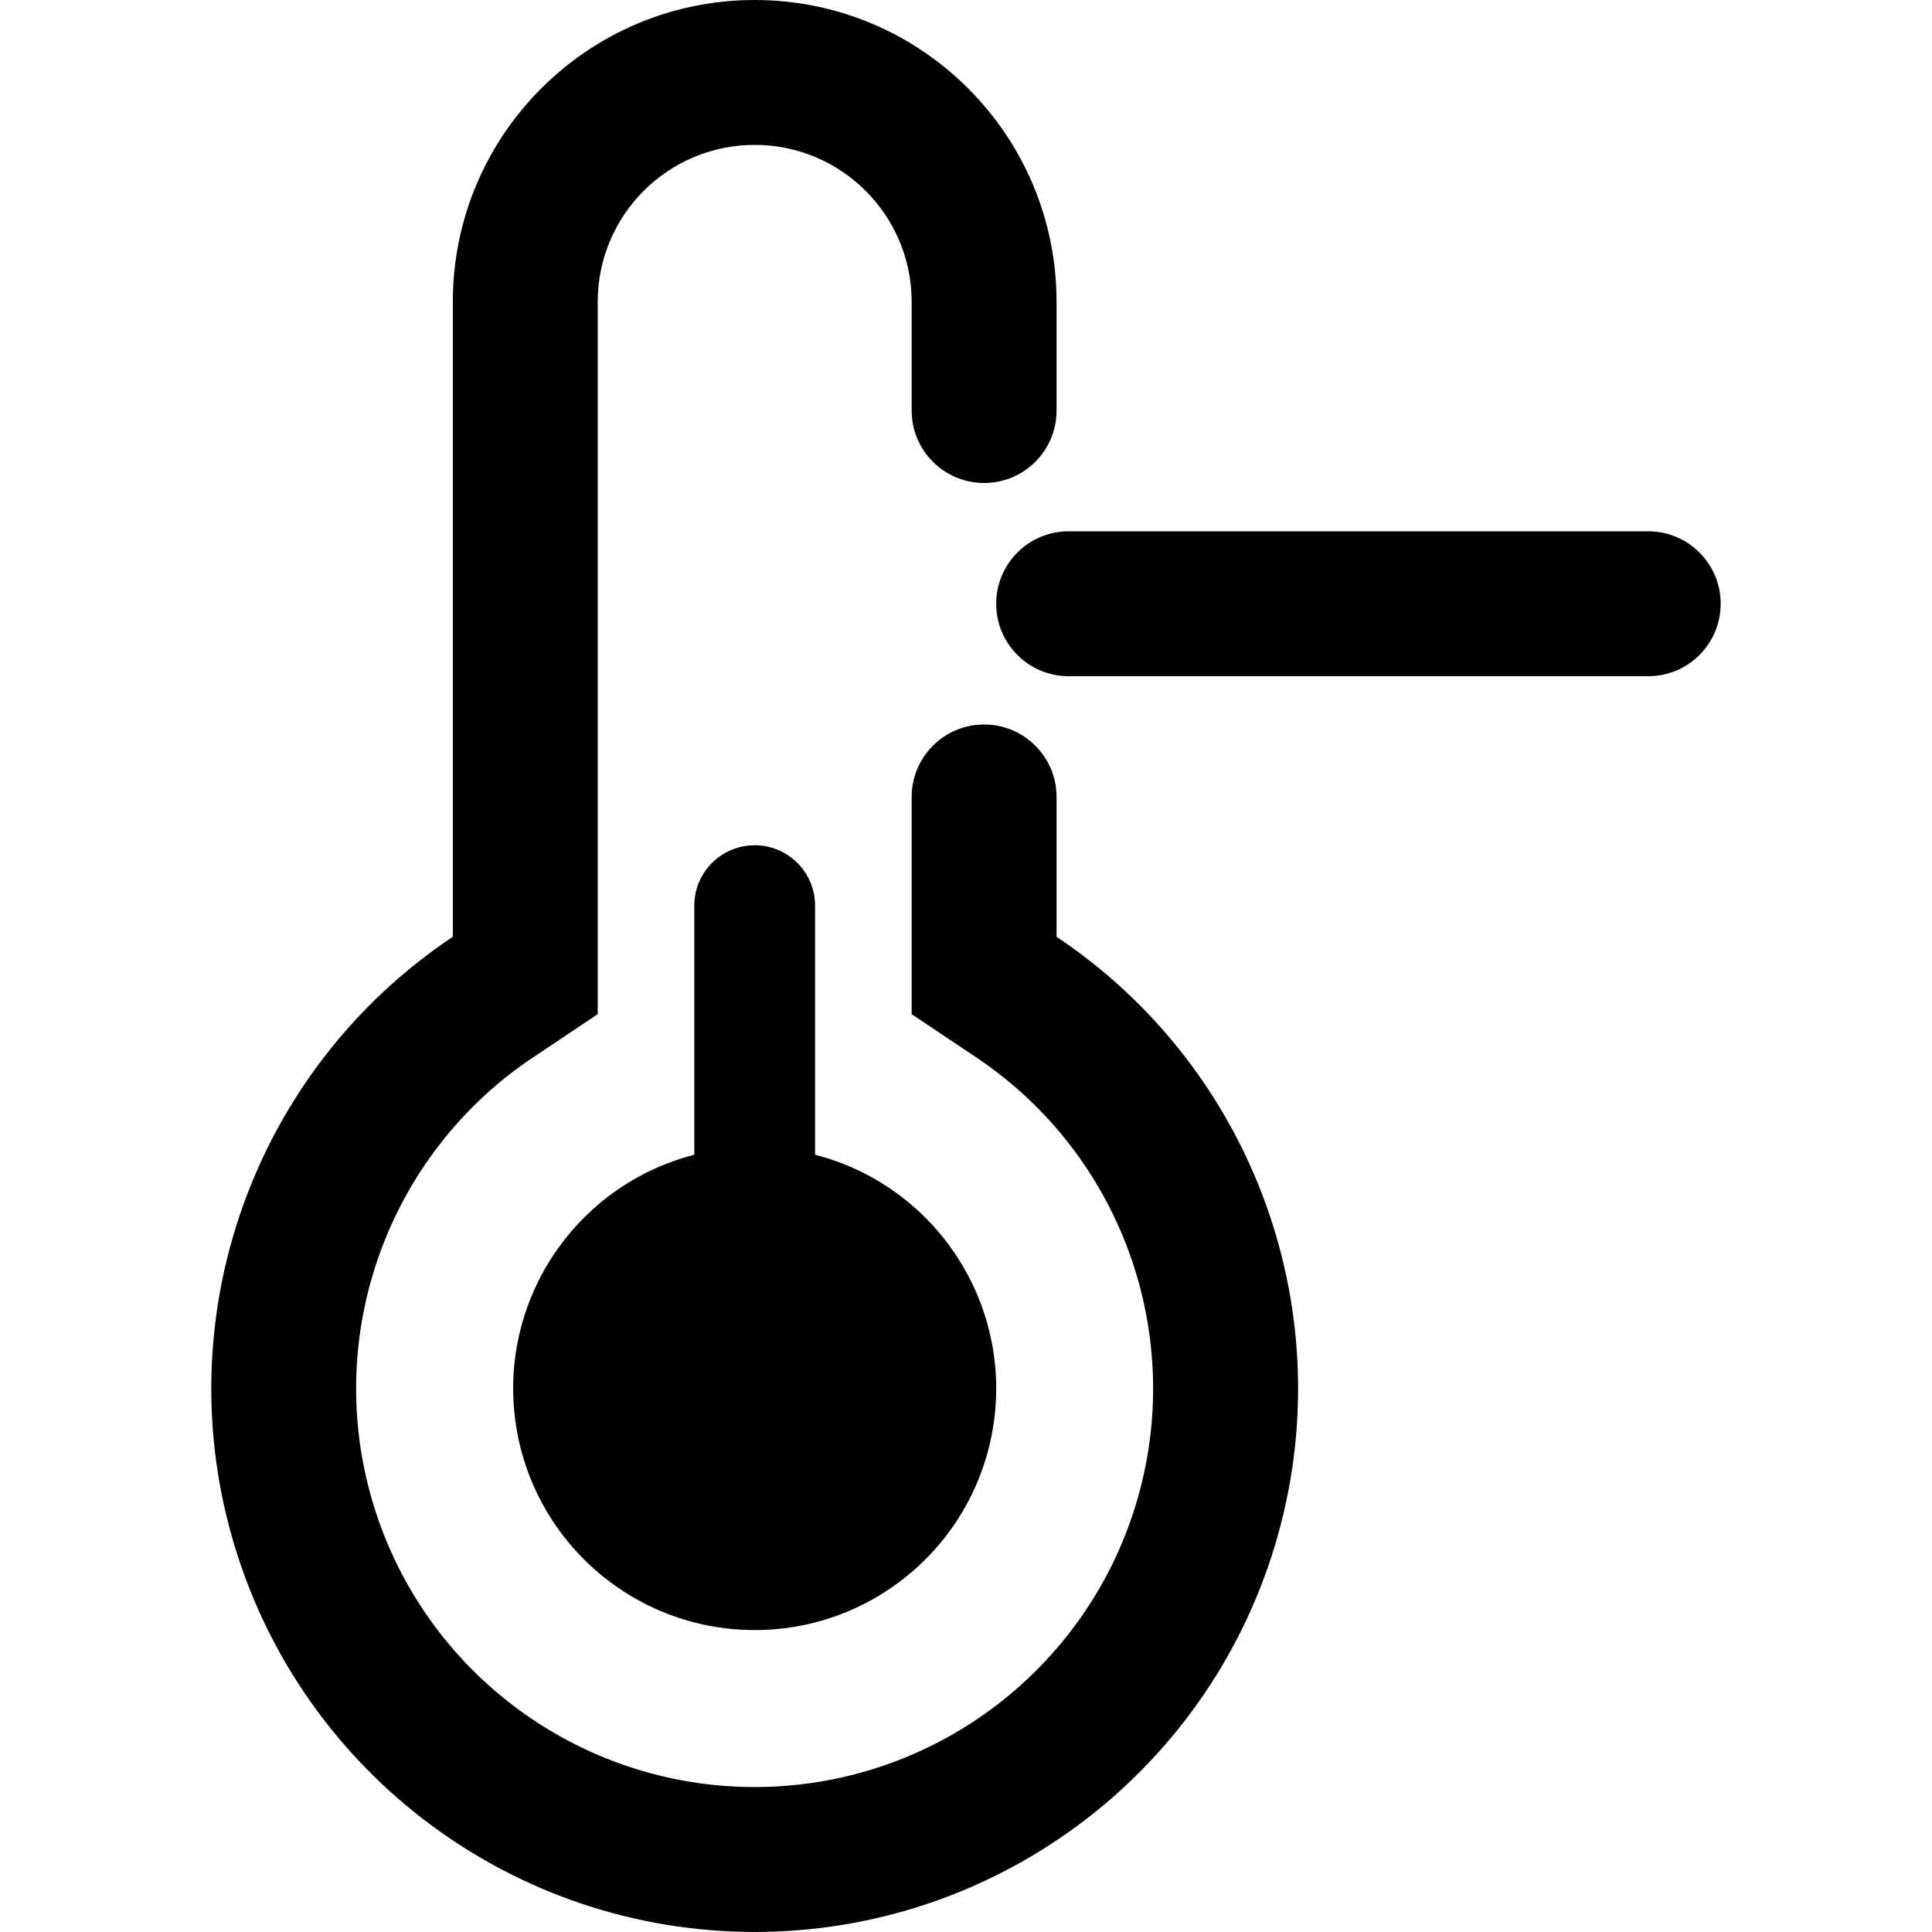
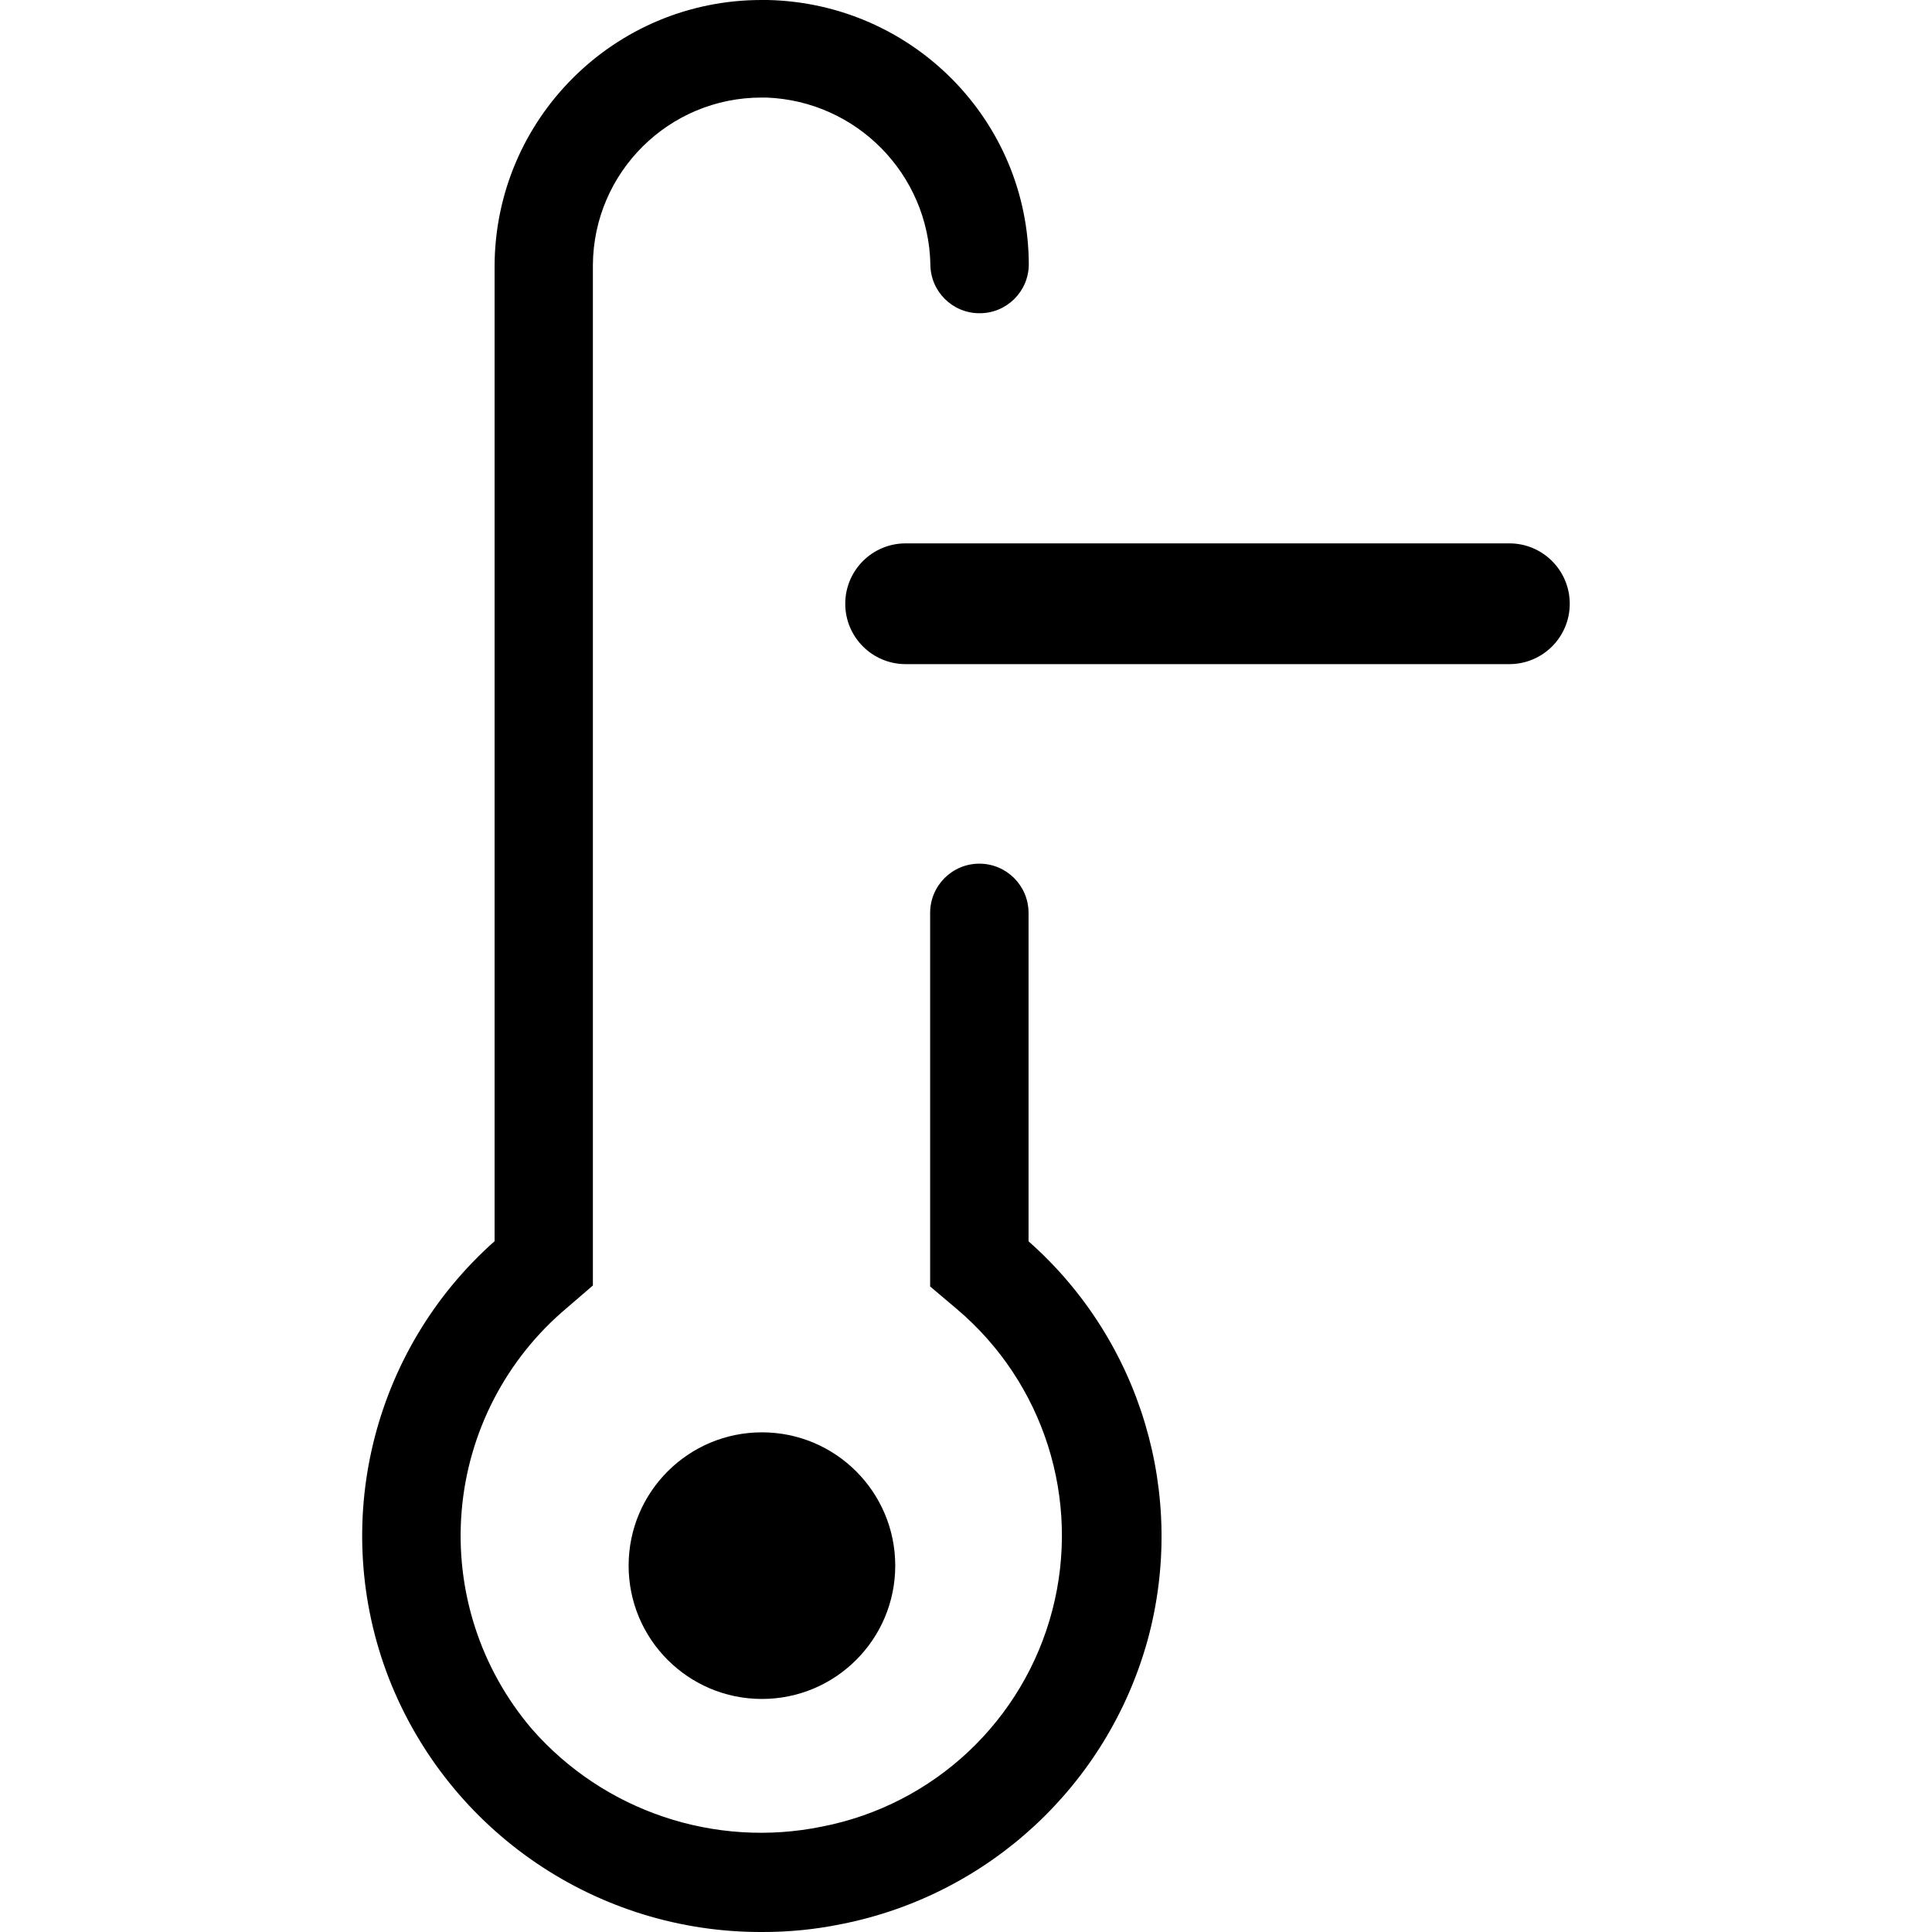
<svg xmlns="http://www.w3.org/2000/svg" width="16" height="16" fill="currentColor" class="qi-2031" viewBox="0 0 16 16">
-   <path d="m4.418 8.755.532-.356V2.5a1.3 1.3 0 0 1 2.6 0v.9a.6.6 0 0 0 1.2 0v-.9a2.5 2.5 0 0 0-5 0v5.258a4.5 4.5 0 1 0 5 0V6.6a.6.6 0 0 0-1.2 0v1.799l.532.356a3.3 3.3 0 1 1-3.665 0Z" />
-   <path d="M6.25 7a.5.5 0 0 0-.5.5v2.063a2 2 0 1 0 1 0V7.5a.5.5 0 0 0-.5-.5Zm2-2a.6.6 0 0 1 .6-.6h4.8a.6.6 0 1 1 0 1.2h-4.8a.6.6 0 0 1-.6-.6Z" />
+   <path d="M6.36 0c1.2.028 2.157 1 2.16 2.19a.406.406 0 0 1-.408.404.406.406 0 0 1-.407-.405A1.412 1.412 0 0 0 6.348.808h-.04A1.396 1.396 0 0 0 4.91 2.194v8.452l-.216.186a2.464 2.464 0 0 0-.289 3.487c.595.68 1.514.99 2.403.808a2.456 2.456 0 0 0 1.115-4.287l-.22-.186V7.56a.407.407 0 0 1 .815 0v2.72a3.261 3.261 0 0 1 .986 3.303 3.293 3.293 0 0 1-2.538 2.352 3.207 3.207 0 0 1-.652.065 3.306 3.306 0 0 1-3.094-2.102 3.263 3.263 0 0 1 .876-3.619V2.2A2.21 2.21 0 0 1 6.304 0h.056Z" />
+   <path d="M6.31 11.862a1.104 1.104 0 1 1 0 2.208 1.104 1.104 0 0 1 0-2.208ZM12.5 4.5a.5.5 0 0 1 0 1h-5a.5.5 0 1 1 0-1h5Z" />
</svg>
